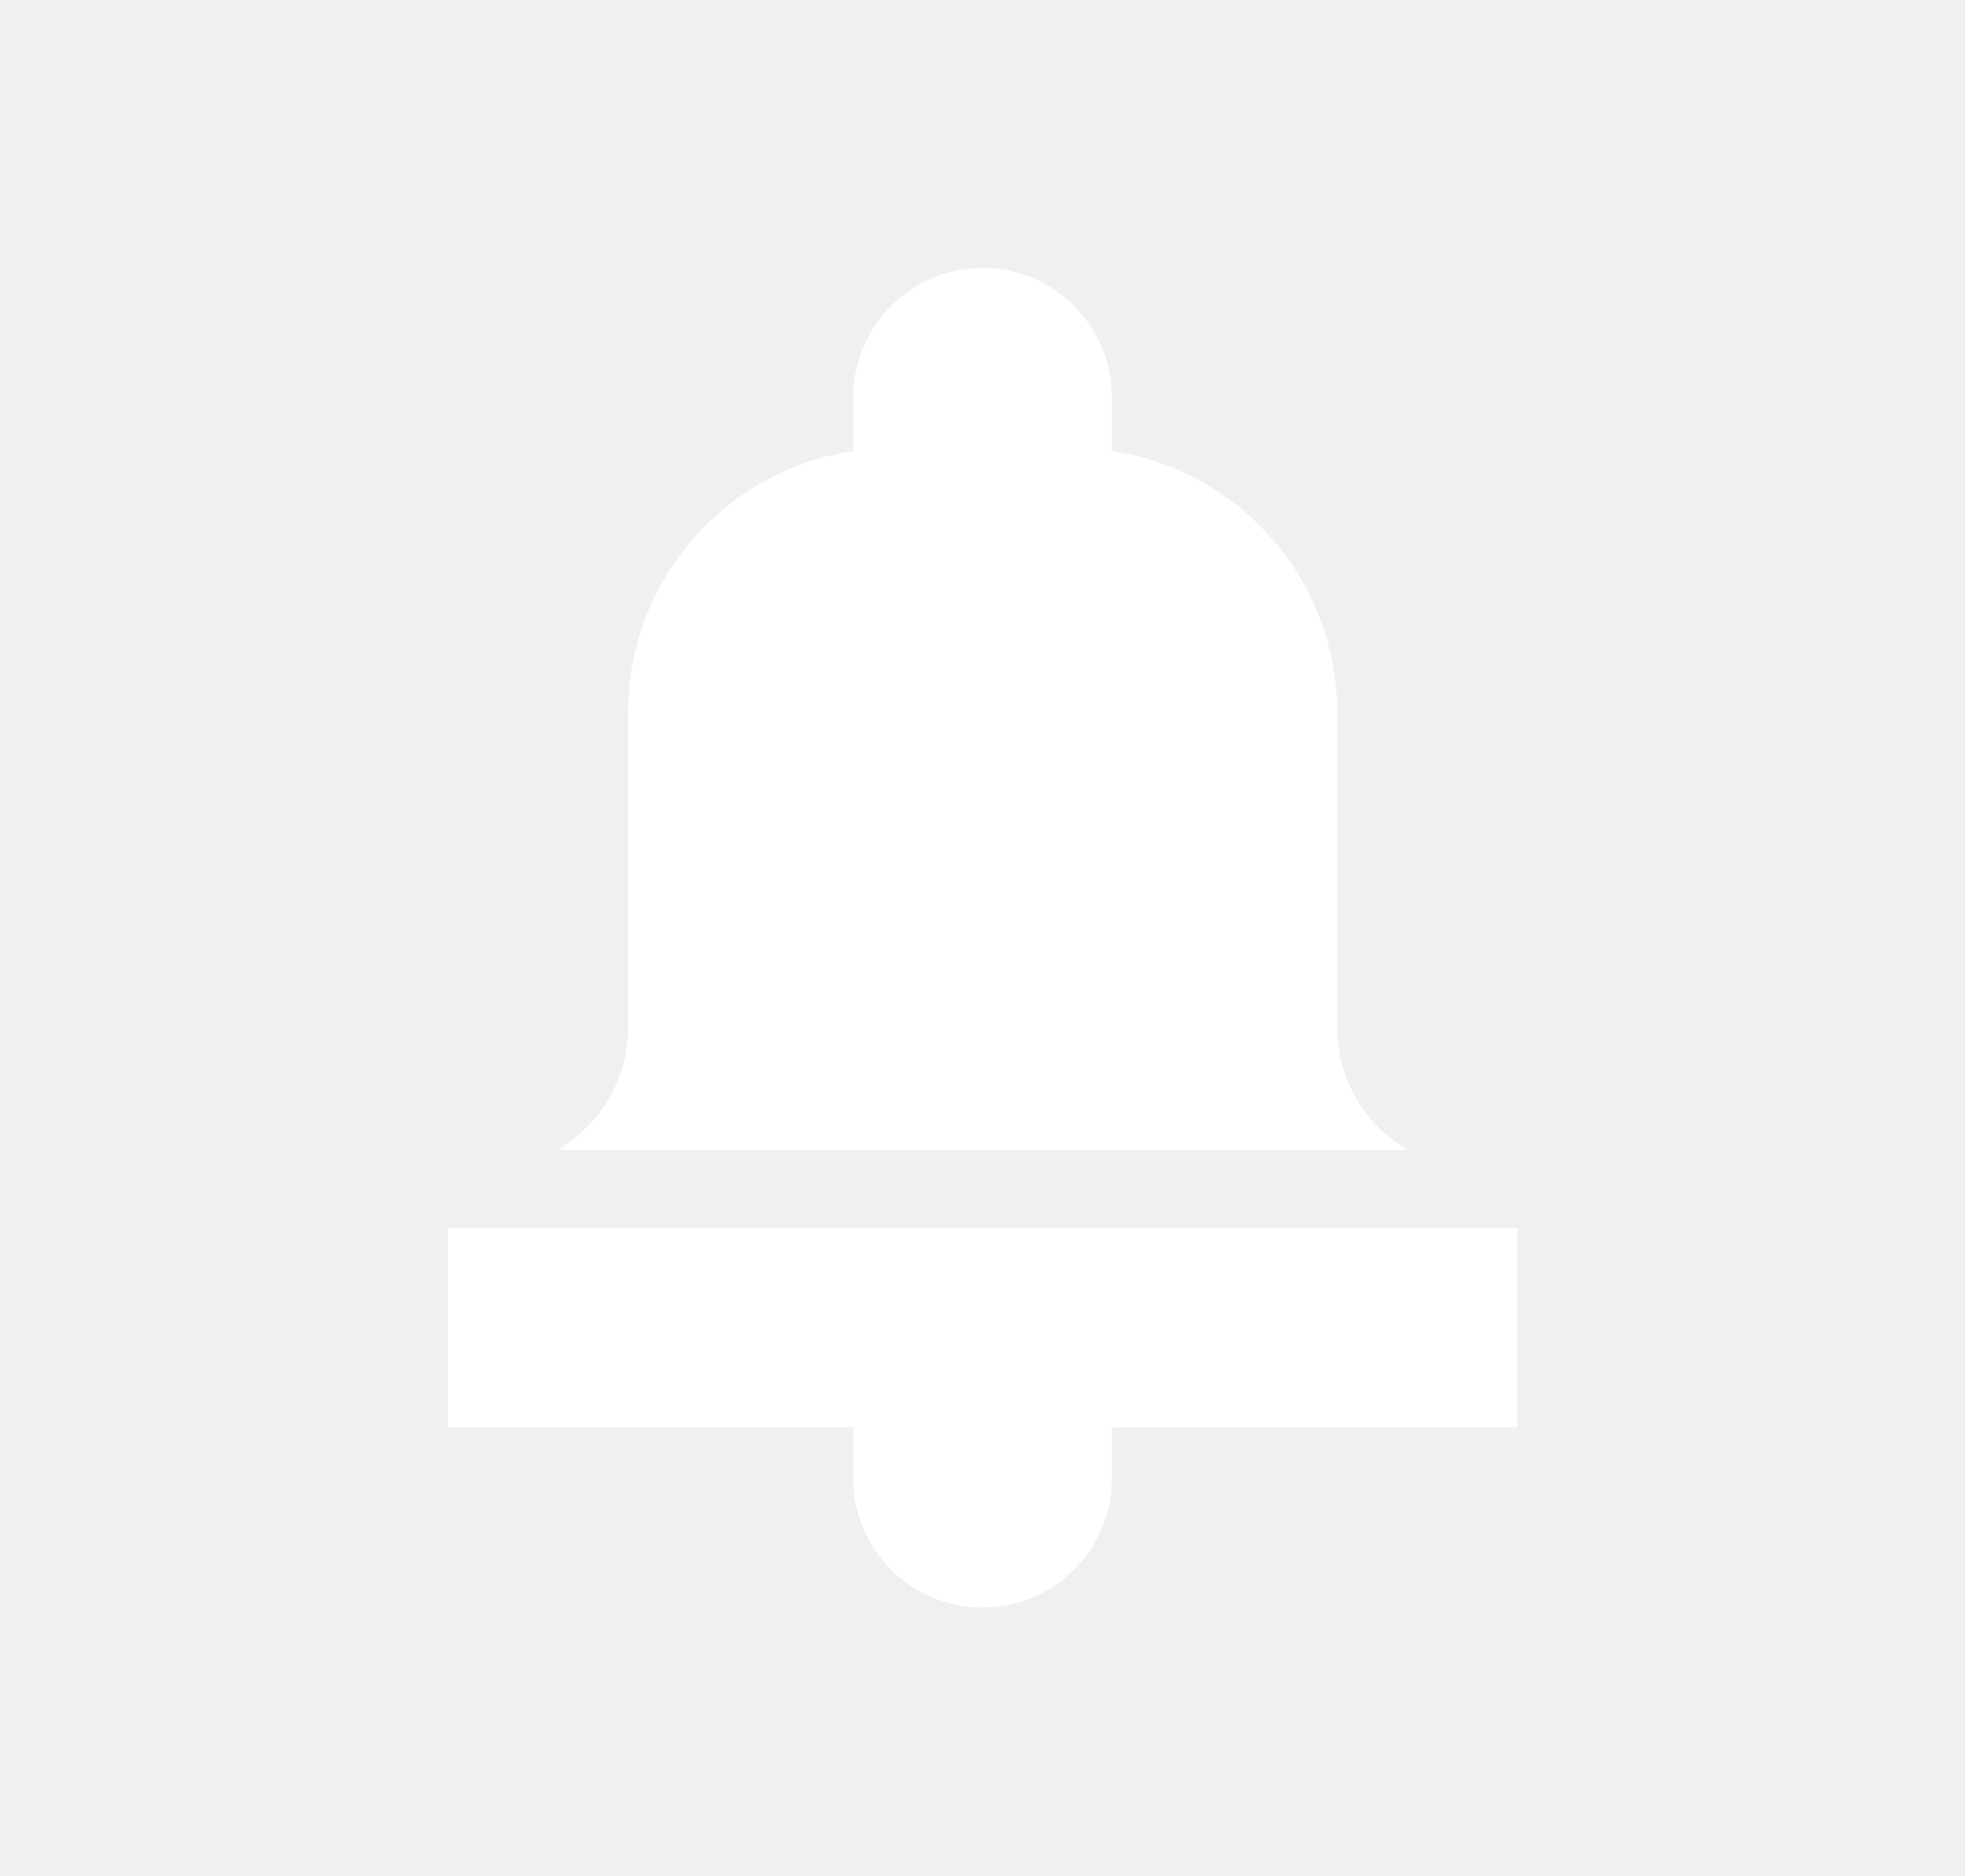
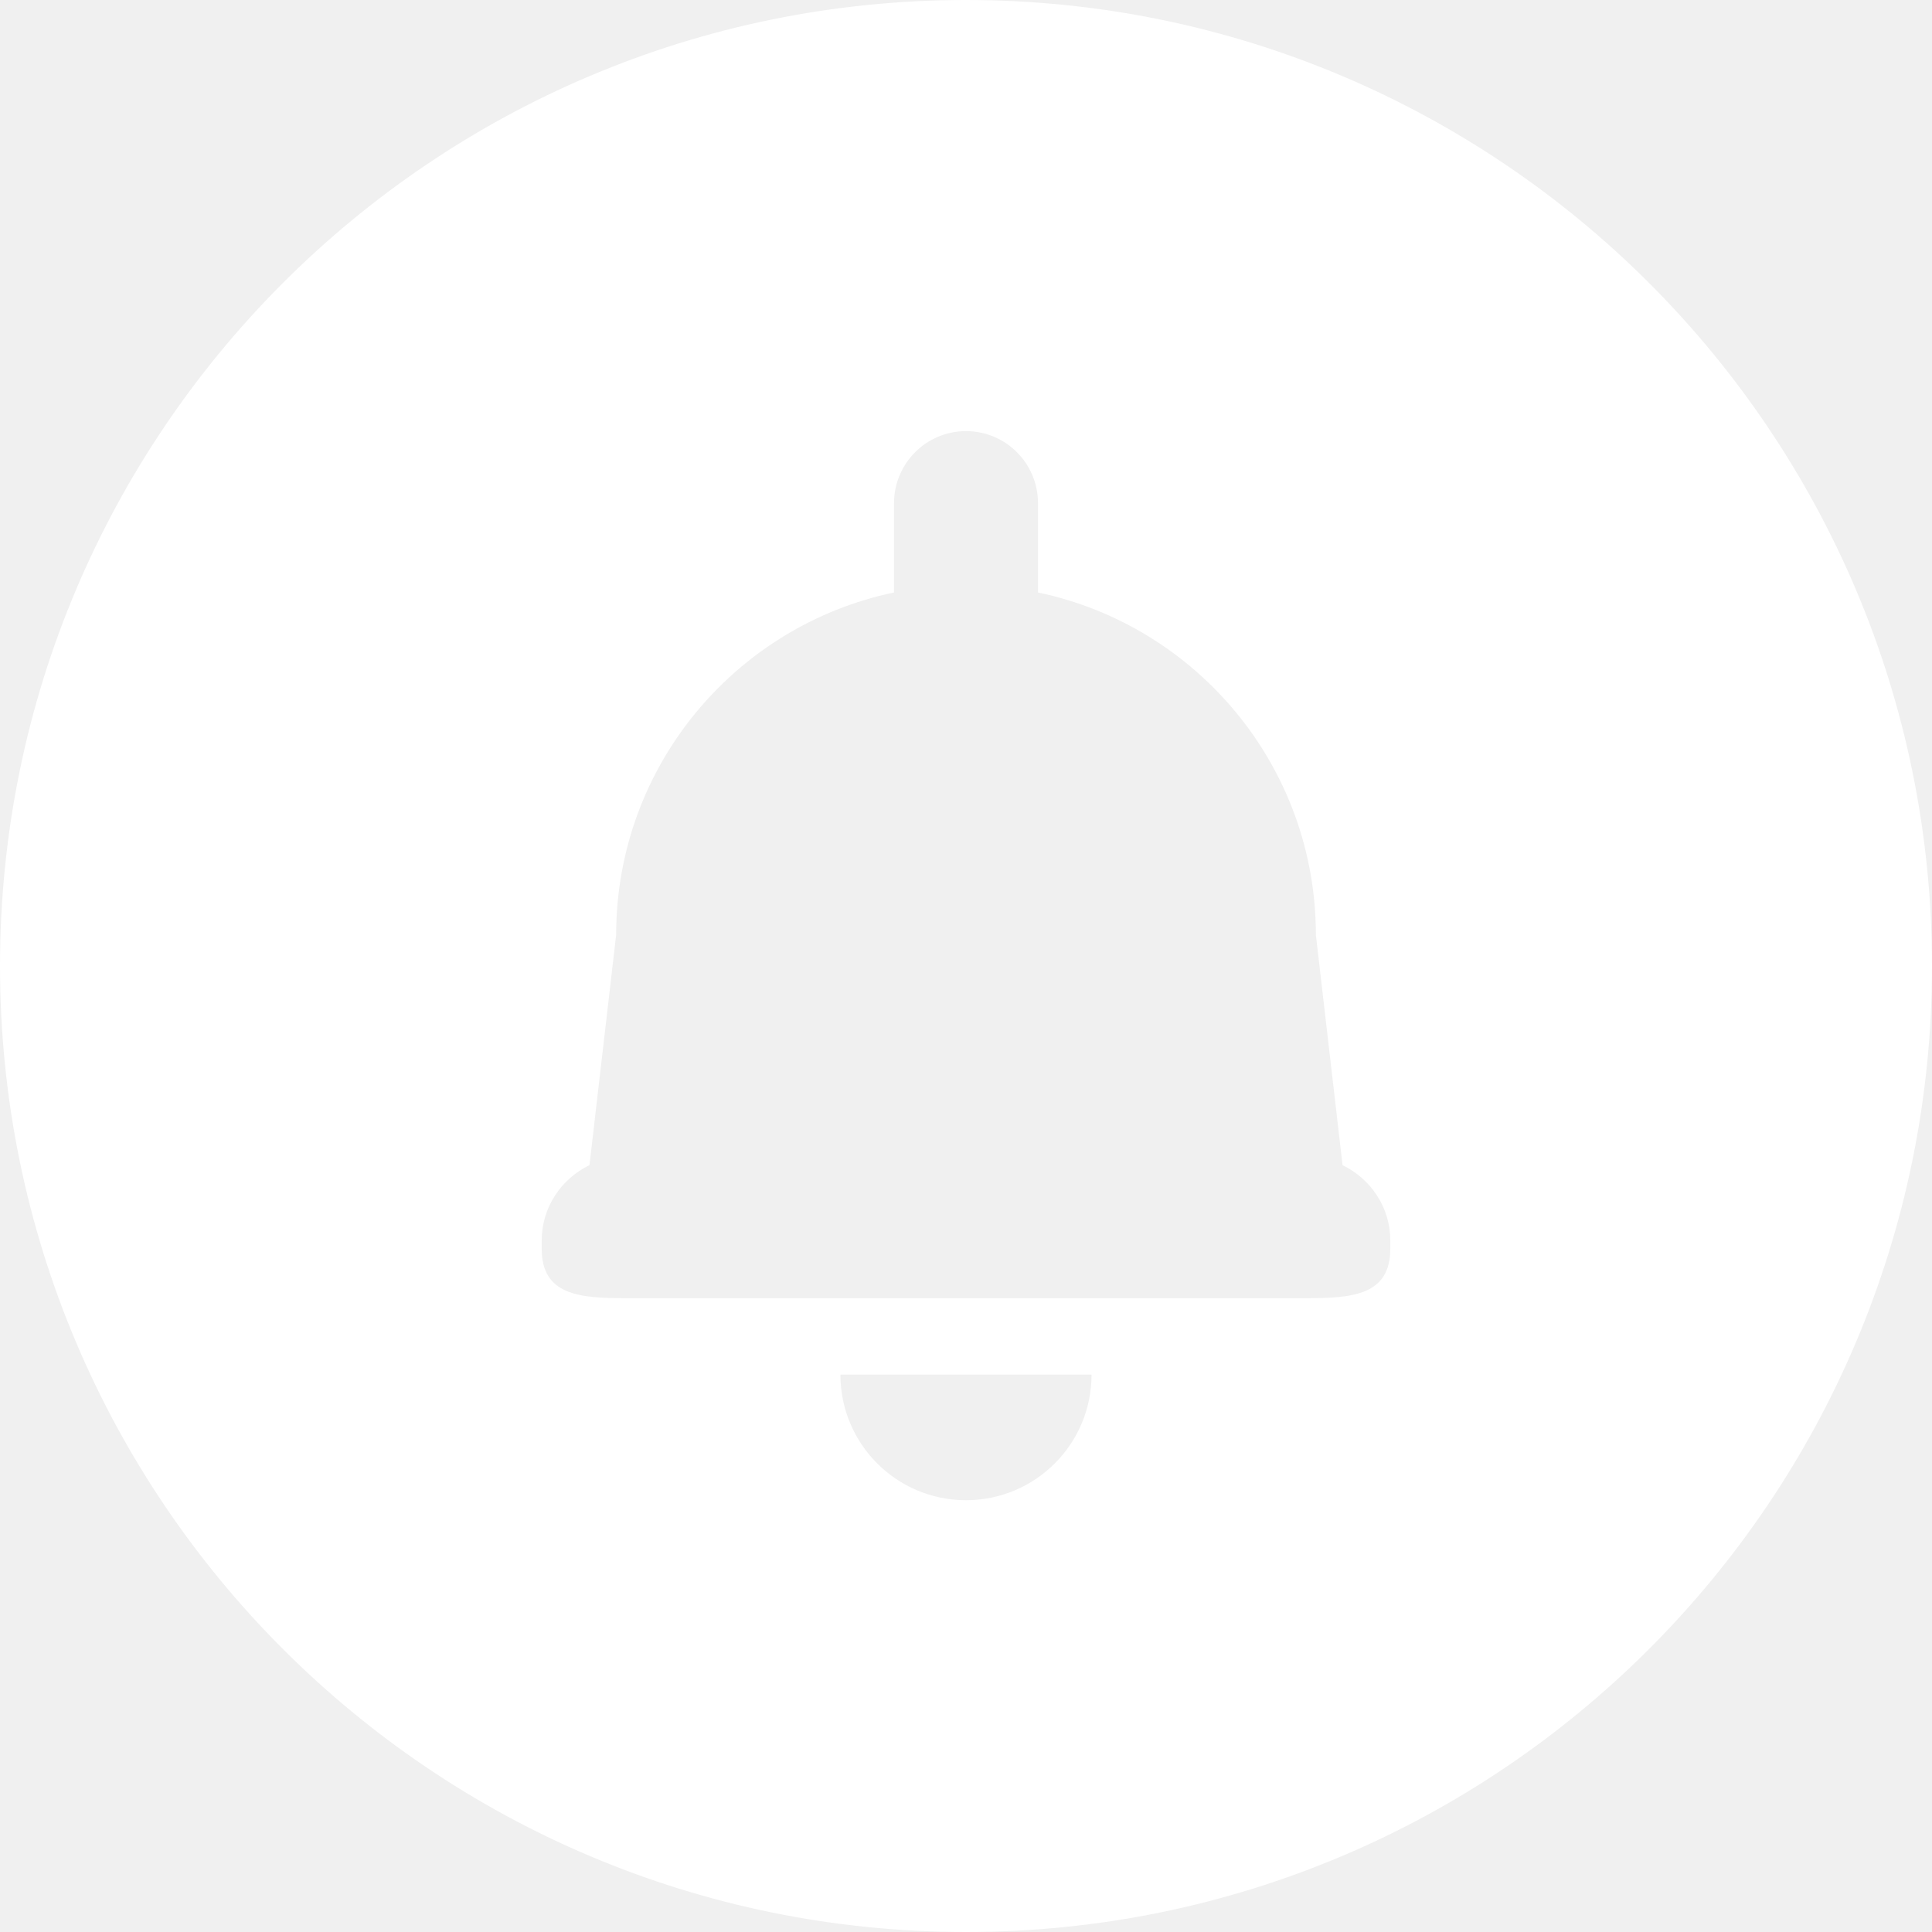
- <svg xmlns="http://www.w3.org/2000/svg" width="44" height="42" viewBox="0 0 44 42" fill="none">
-   <path d="M31.52 25.749C30.578 25.202 29.942 24.183 29.942 23.017V15.954C29.942 12.988 27.748 10.524 24.898 10.1V8.896C24.898 7.299 23.599 6 22.002 6C20.405 6 19.106 7.299 19.106 8.896V10.1C16.256 10.524 14.063 12.988 14.063 15.954V23.017C14.063 24.183 13.427 25.202 12.484 25.749H31.52Z" fill="#ffffff" />
-   <path d="M10.027 27.507V31.965H19.105V33.104C19.105 34.701 20.404 36 22.001 36C23.598 36 24.898 34.701 24.898 33.104V31.965H33.975V27.507H10.027V27.507Z" fill="#ffffff" />
+ <svg xmlns="http://www.w3.org/2000/svg" version="1.1" id="Layer_1" x="0px" y="0px" viewBox="0 0 300 300" style="enable-background:new 0 0 300 300;" xml:space="preserve">
+   <g>
+     <g>
+       <path fill="#ffffff" d="M149.996,0C67.157,0,0.001,67.161,0.001,149.997S67.157,300,149.996,300s150.003-67.163,150.003-150.003    S232.835,0,149.996,0z M149.999,232.951c-10.766,0-19.499-8.725-19.499-19.499h38.995    C169.497,224.226,160.765,232.951,149.999,232.951z M215.889,193.9h-0.005v-0.001c0,7.21-5.843,7.685-13.048,7.685H97.16    c-7.208,0-13.046-0.475-13.046-7.685v-1.242c0-5.185,3.045-9.625,7.42-11.731l4.142-35.753c0-26.174,18.51-48.02,43.152-53.174    v-13.88c0-6.17,5.003-11.173,11.176-11.173c6.17,0,11.173,5.003,11.173,11.173V92c24.642,5.153,43.152,26.997,43.152,53.174    l4.142,35.758c4.375,2.109,7.418,6.541,7.418,11.726V193.9z" />
+     </g>
+   </g>
+   <g>
+ </g>
+   <g>
+ </g>
+   <g>
+ </g>
+   <g>
+ </g>
+   <g>
+ </g>
+   <g>
+ </g>
+   <g>
+ </g>
+   <g>
+ </g>
+   <g>
+ </g>
+   <g>
+ </g>
+   <g>
+ </g>
+   <g>
+ </g>
+   <g>
+ </g>
+   <g>
+ </g>
+   <g>
+ </g>
</svg>
